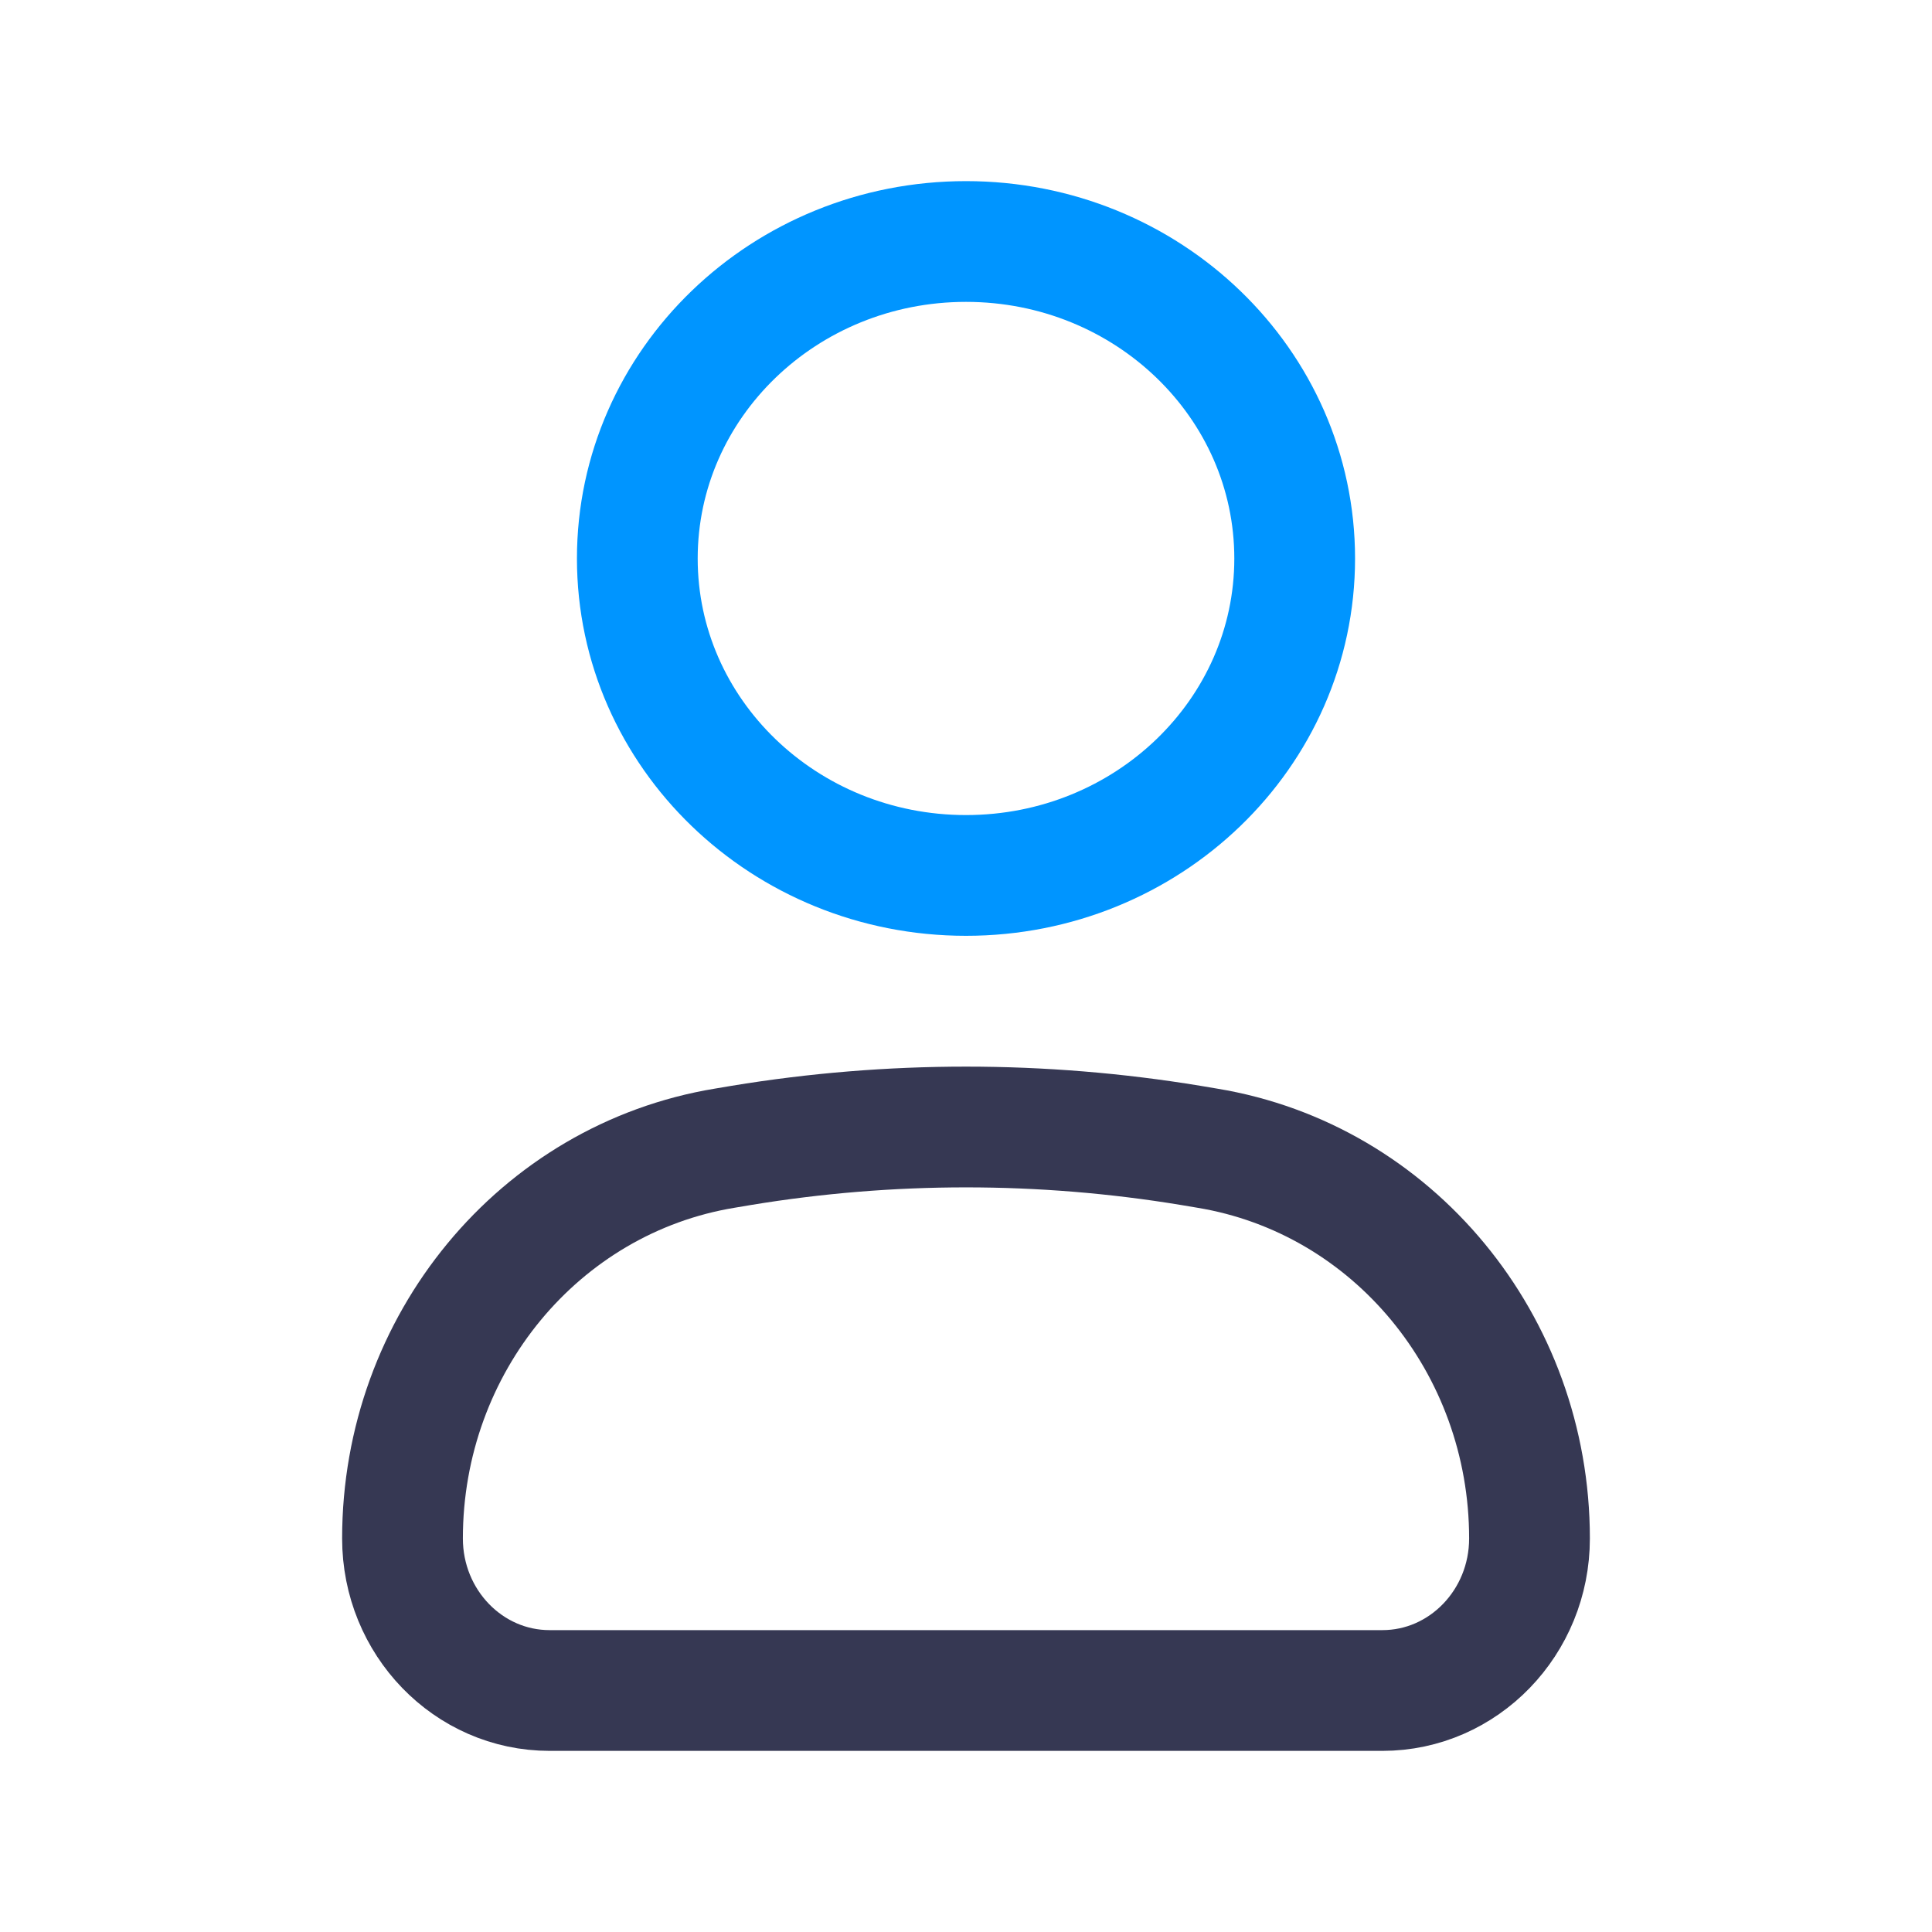
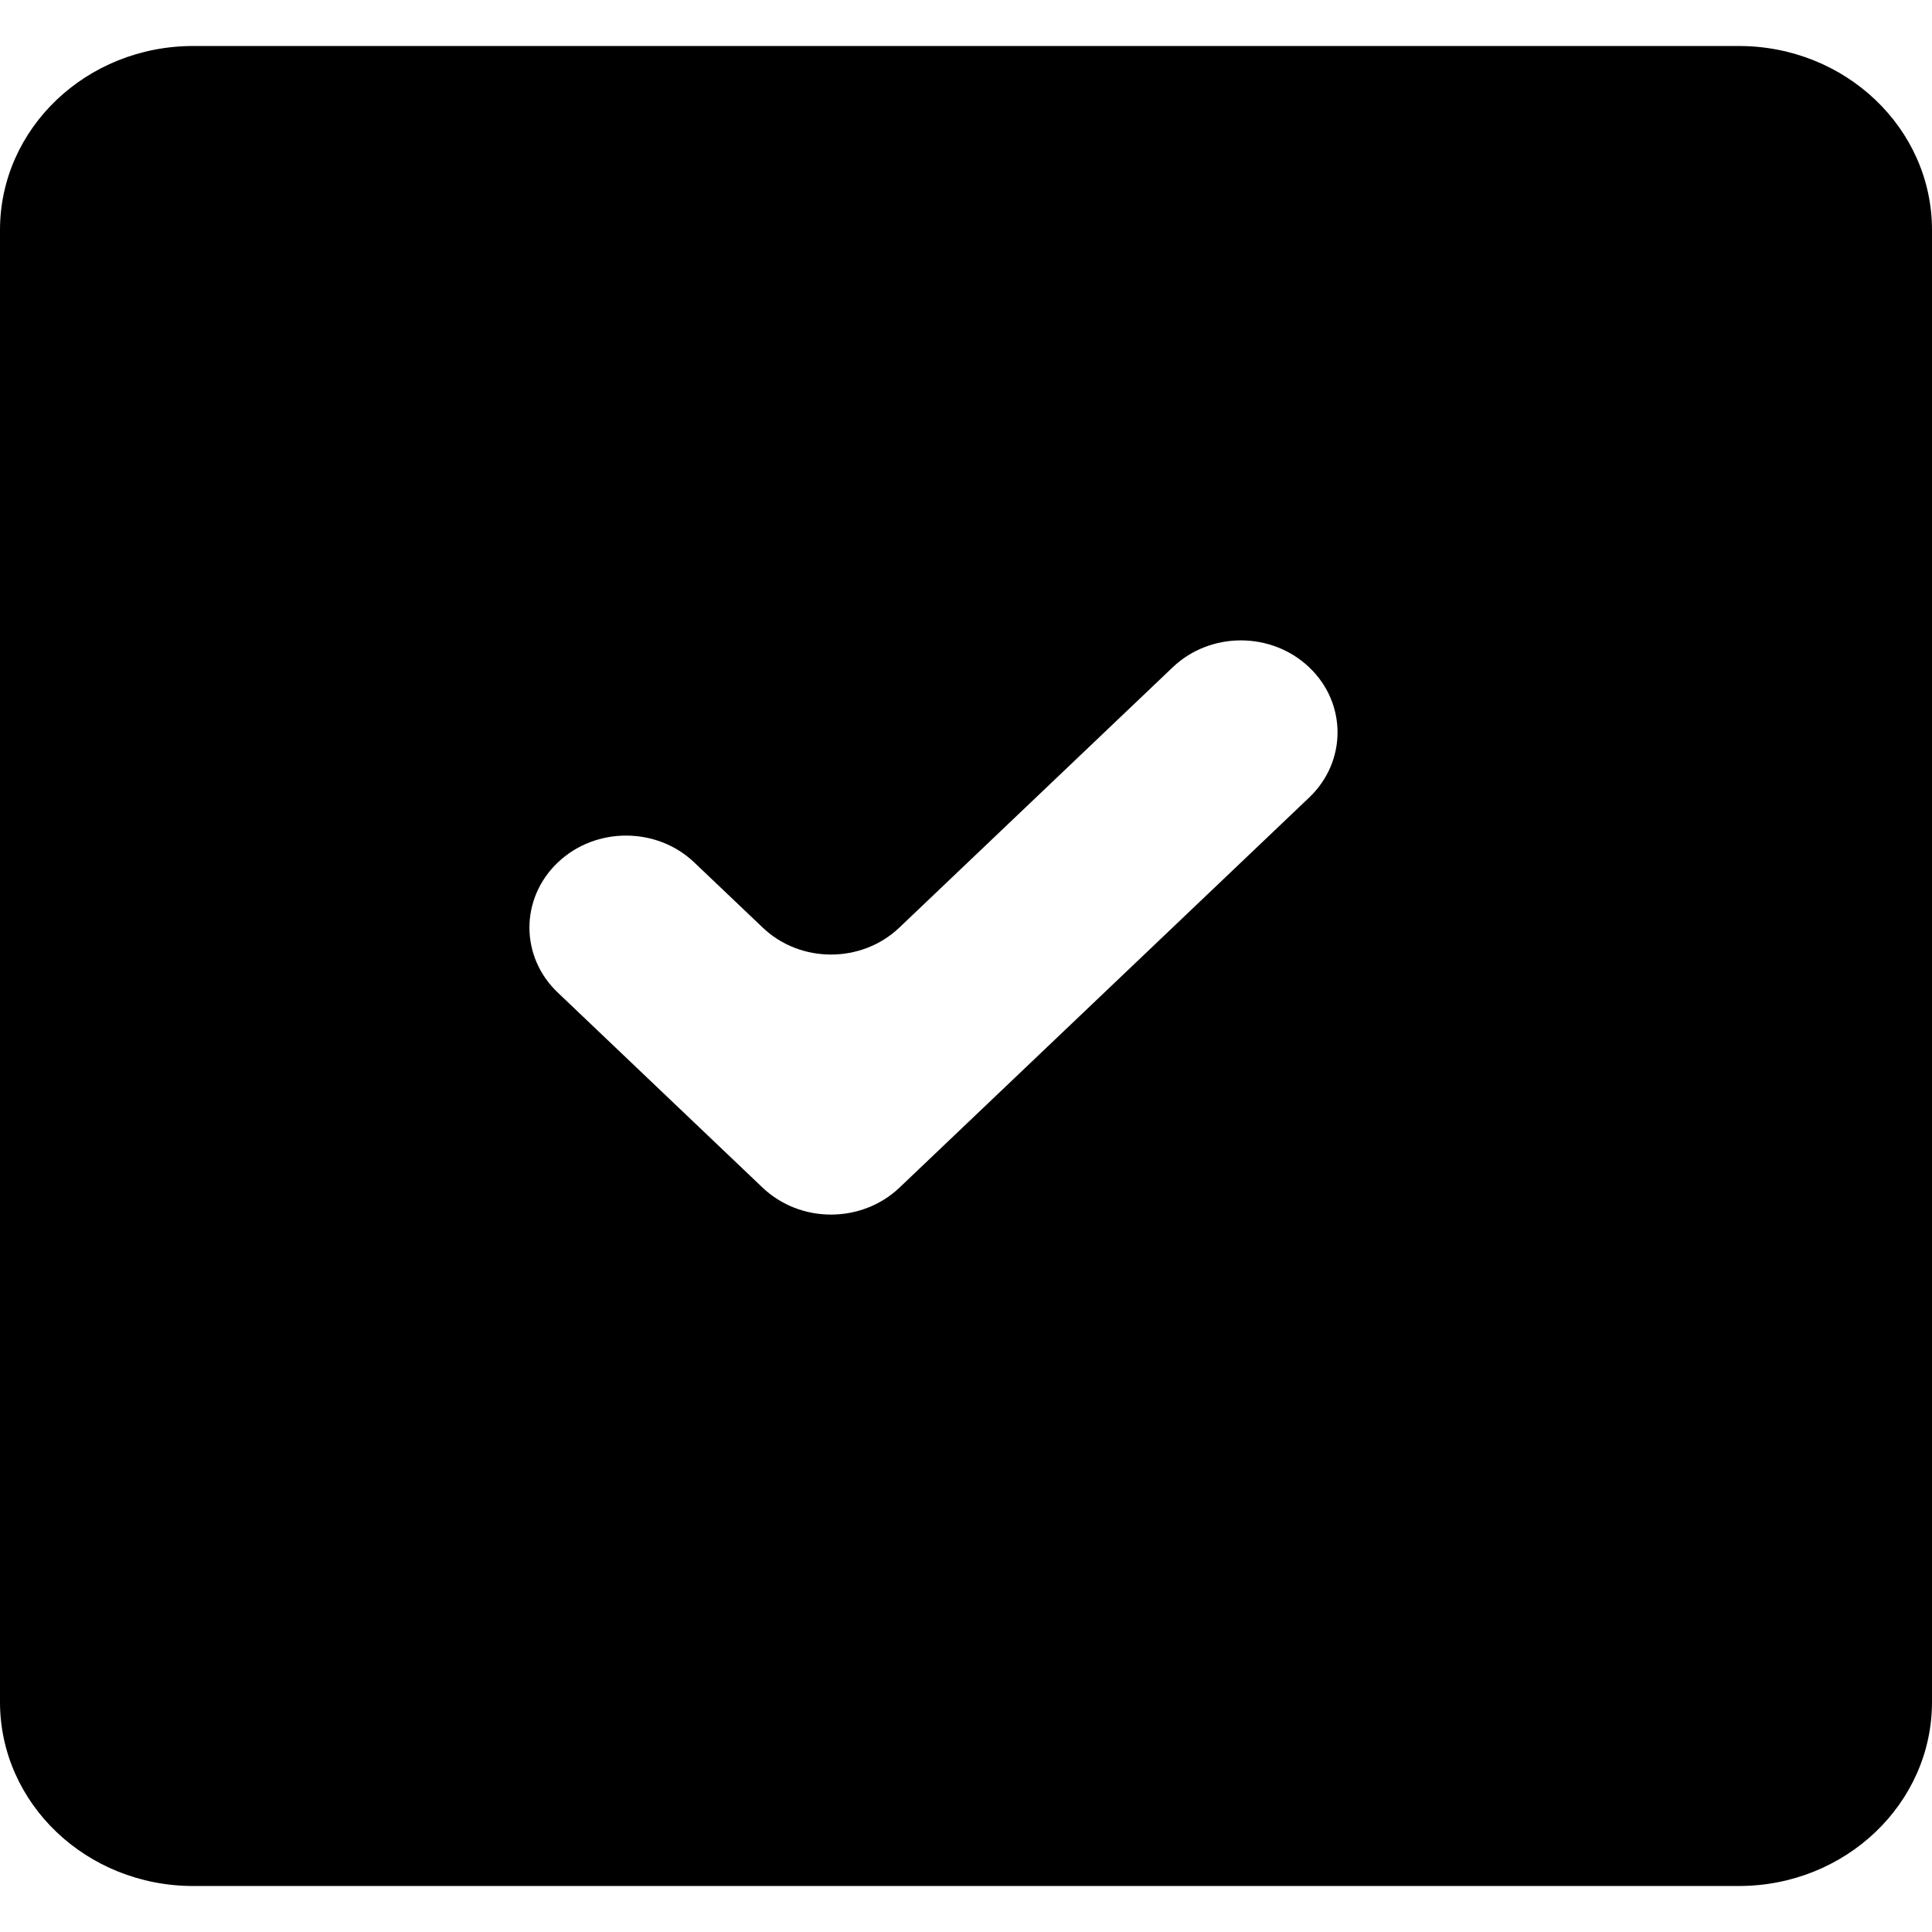
- <svg xmlns="http://www.w3.org/2000/svg" width="800px" height="800px" viewBox="0 0 24 24" fill="none">
-   <path d="M5 19.111C5 16.698 6.697 14.643 9.004 14.263L9.212 14.228C11.059 13.924 12.941 13.924 14.788 14.228L14.996 14.263C17.303 14.643 19 16.698 19 19.111C19 20.154 18.181 21 17.172 21H6.828C5.818 21 5 20.154 5 19.111Z" stroke="#363853" stroke-width="1.5" />
-   <path d="M16.083 6.938C16.083 9.112 14.255 10.875 12 10.875C9.745 10.875 7.917 9.112 7.917 6.938C7.917 4.763 9.745 3 12 3C14.255 3 16.083 4.763 16.083 6.938Z" stroke="#0095FF" stroke-width="1.5" />
+ <svg xmlns="http://www.w3.org/2000/svg" width="800px" height="800px" viewBox="0 -0.5 21 21" version="1.1">
+   <defs>
+ 
+ </defs>
+   <g id="Page-1" stroke="none" stroke-width="1" fill="none" fill-rule="evenodd">
+     <g id="Dribbble-Light-Preview" transform="translate(-139, -400)" fill="#000000">
+       <g id="icons" transform="translate(56, 160)">
+         <path d="M97.231,248.168 L92.778,252.408 C92.366,252.8 91.699,252.8 91.288,252.408 L89.063,250.289 C88.652,249.899 88.652,249.266 89.063,248.875 C89.472,248.485 90.138,248.485 90.547,248.875 L91.291,249.583 C91.7,249.973 92.365,249.973 92.775,249.583 L95.746,246.754 C96.155,246.363 96.82,246.363 97.231,246.754 C97.641,247.144 97.641,247.777 97.231,248.168 M101.9,240 L85.1,240 C83.94,240 83,240.895 83,242 L83,258 C83,259.104 83.94,260 85.1,260 L101.9,260 C103.06,260 104,259.104 104,258 L104,242 C104,240.895 103.06,240 101.9,240" id="done-[#1478]">
+ 
+ </path>
+       </g>
+     </g>
+   </g>
</svg>
